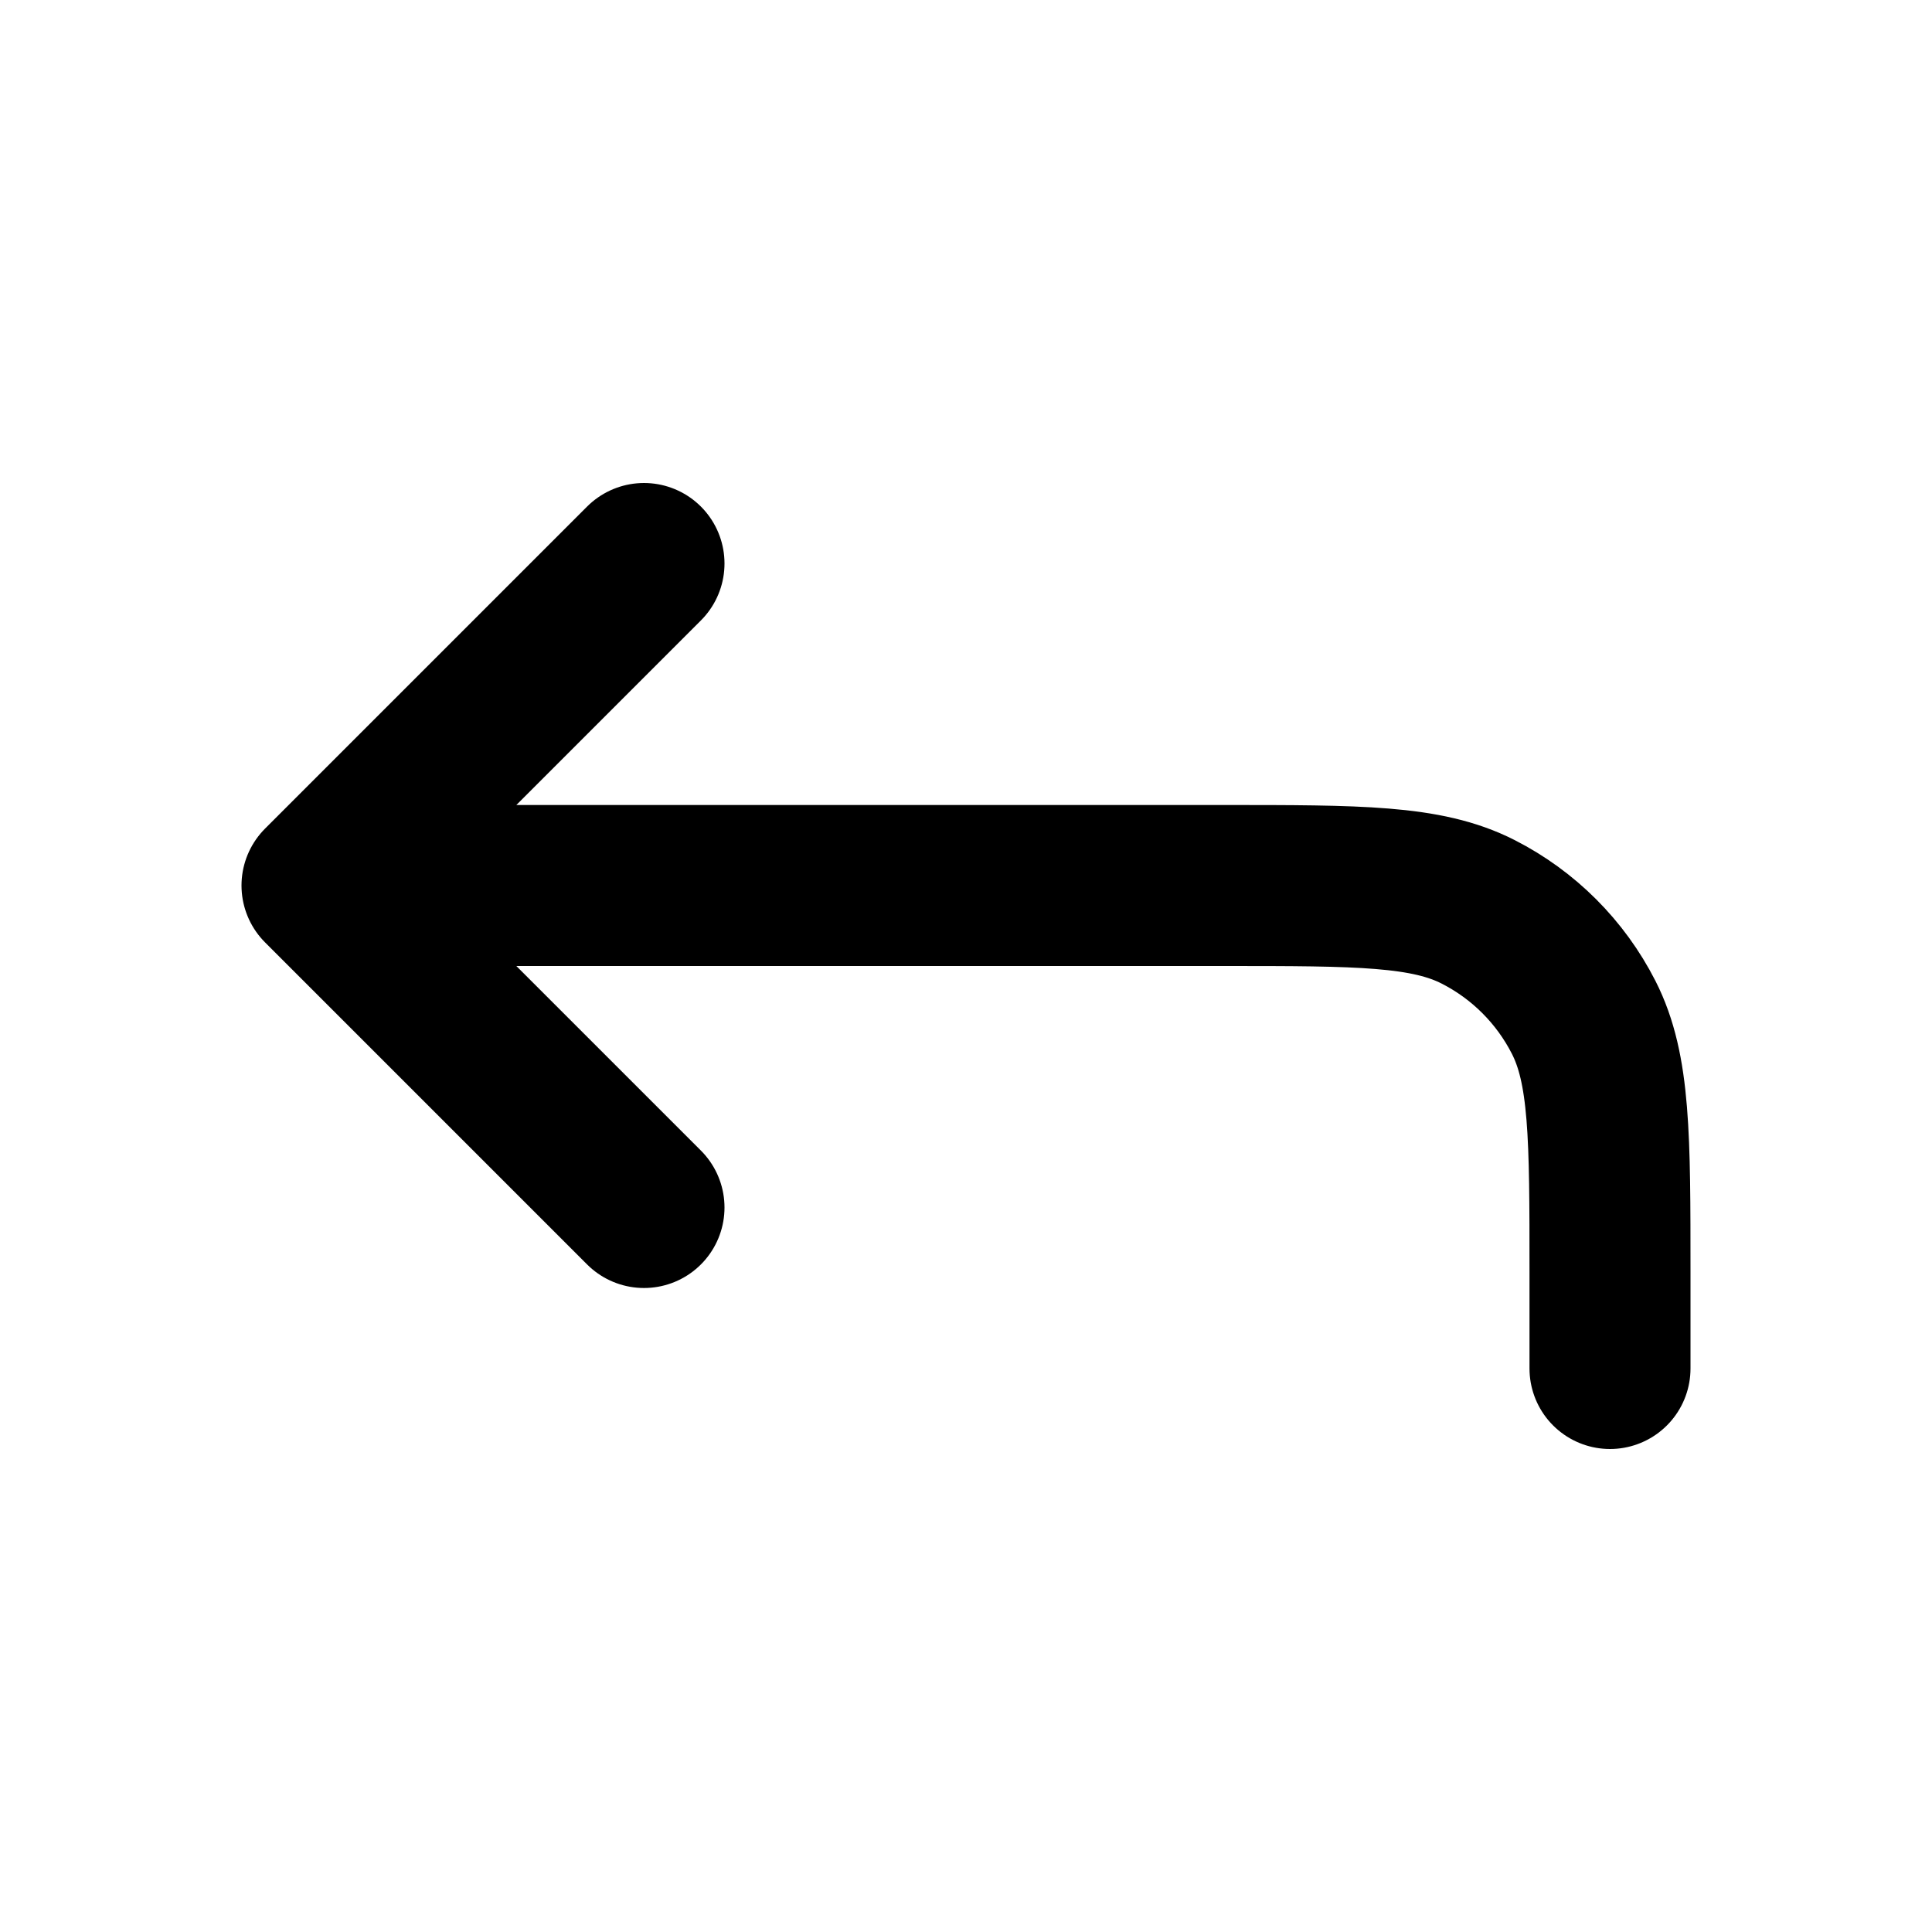
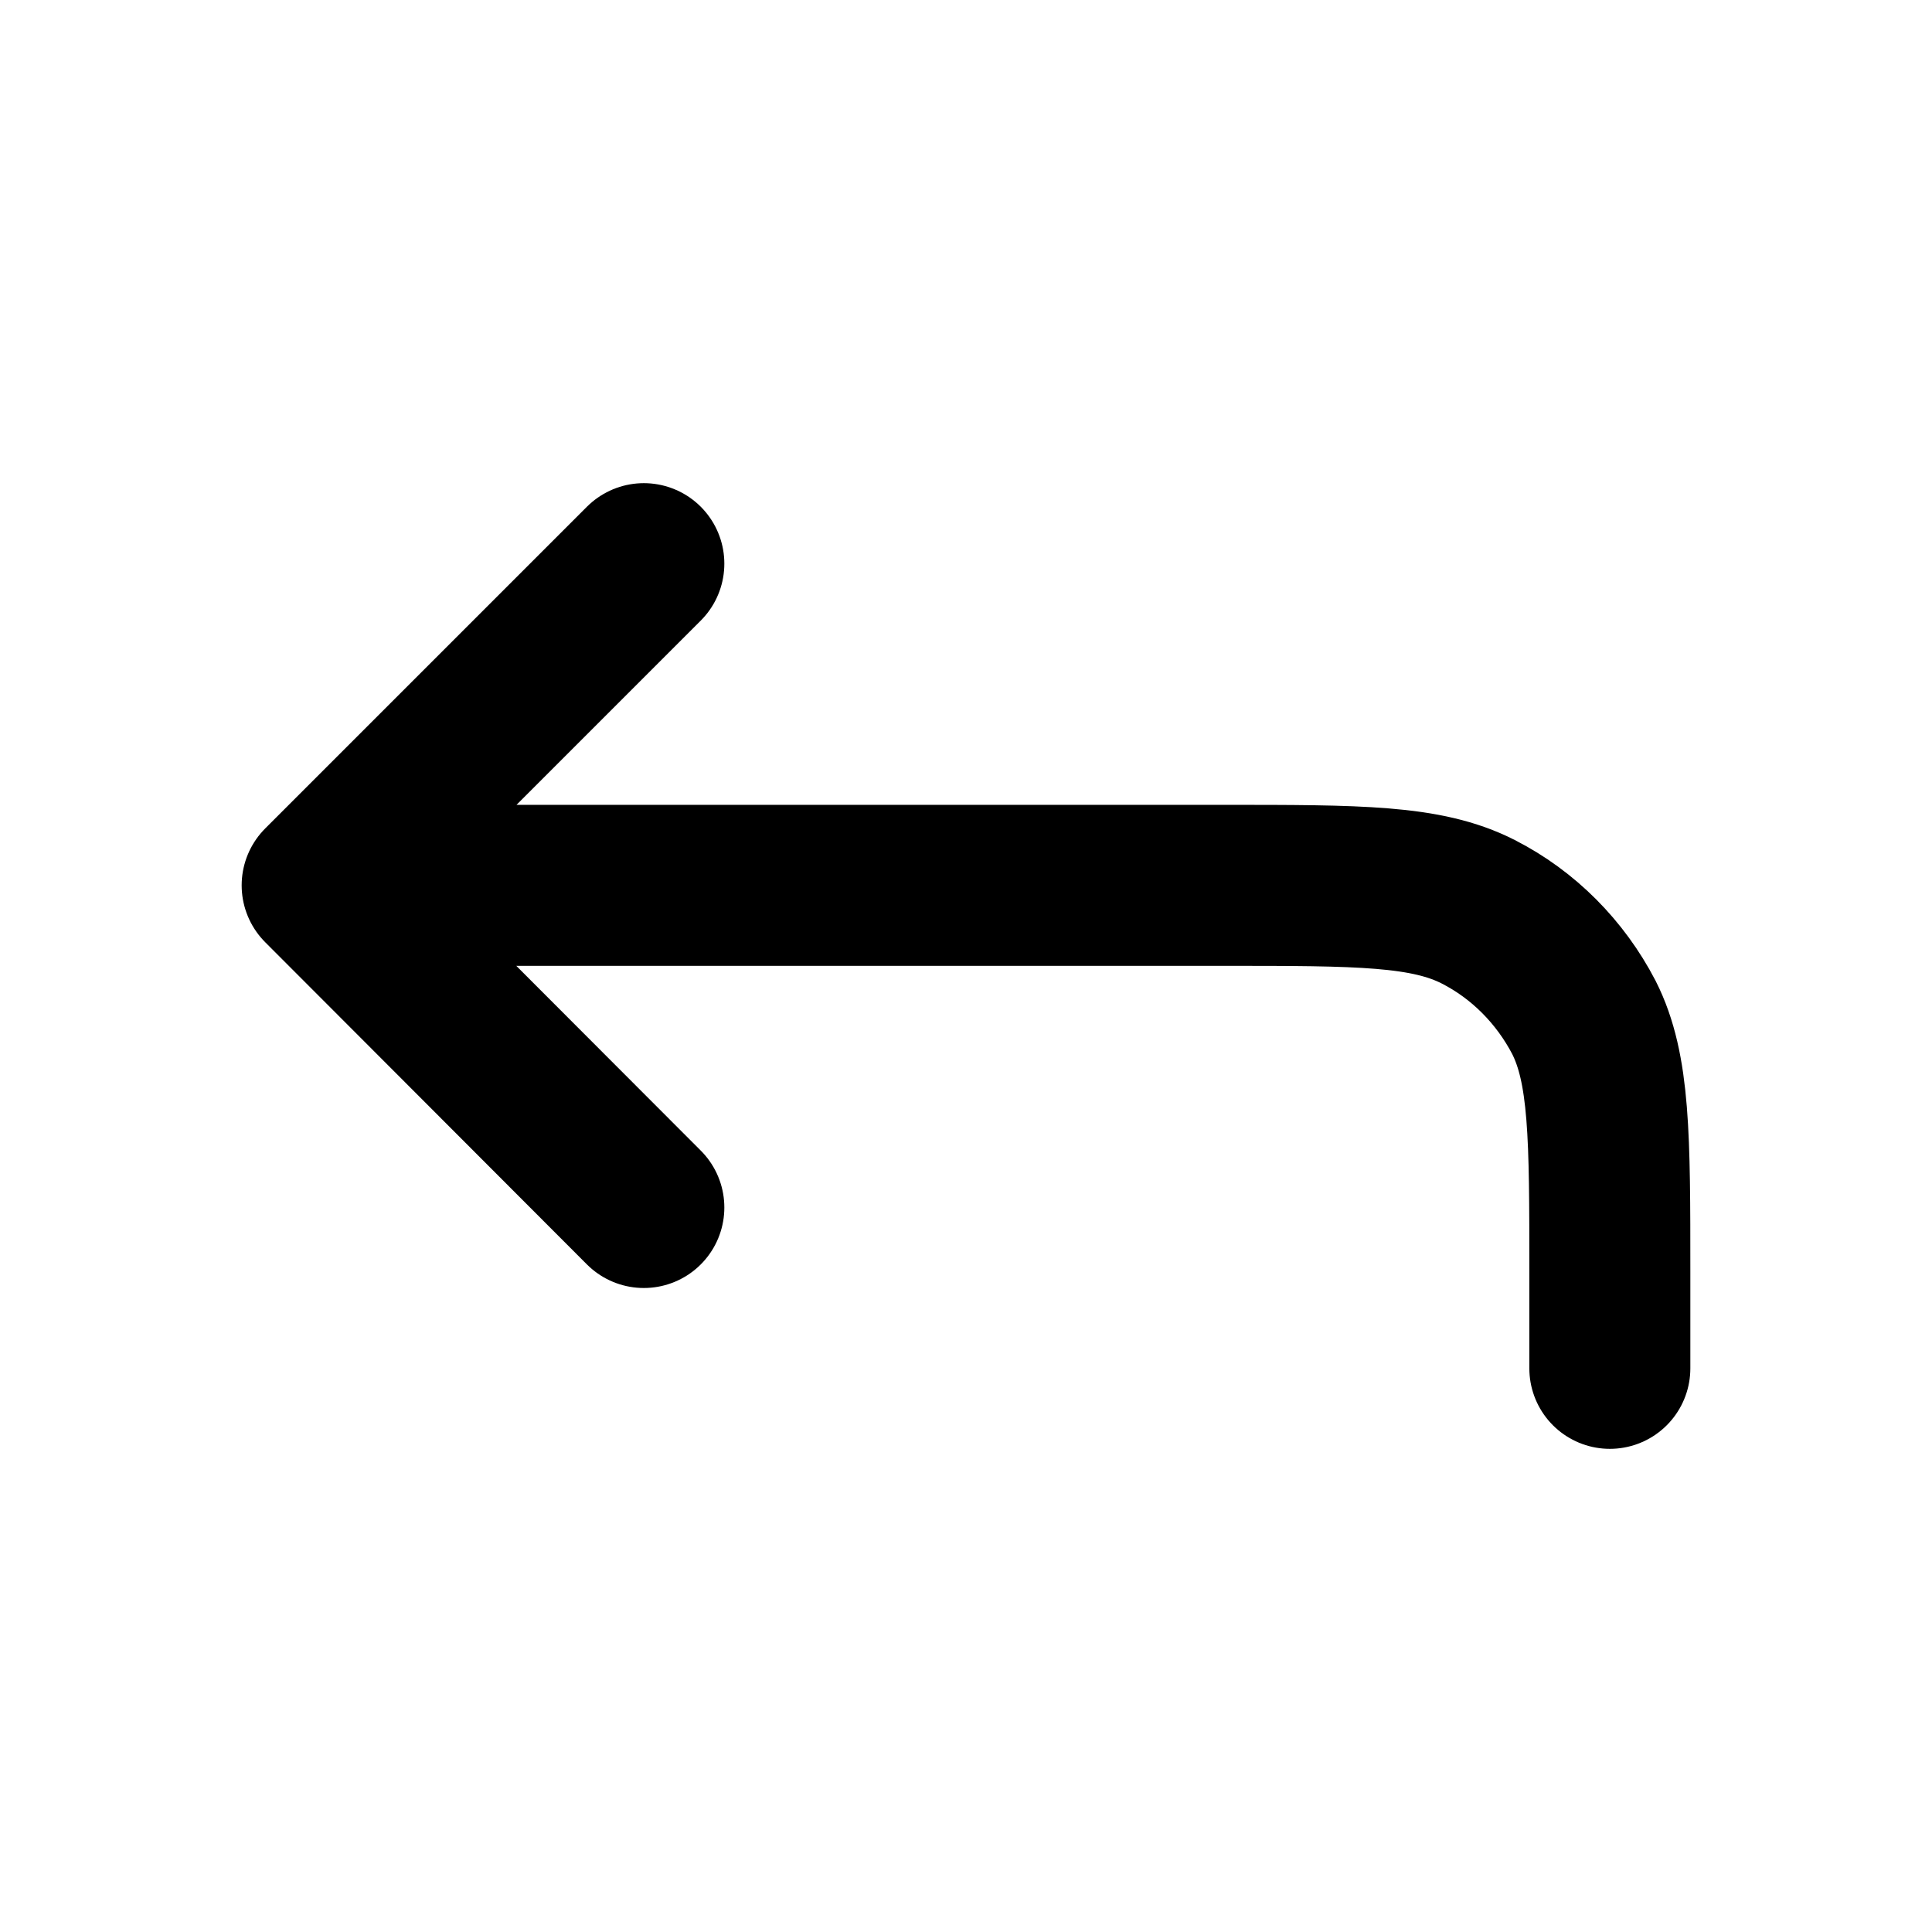
- <svg xmlns="http://www.w3.org/2000/svg" width="800px" height="800px" viewBox="0 0 24 24" fill="none">
-   <path d="M20 17V15.8C20 14.12 20 13.28 19.673 12.638C19.385 12.073 18.927 11.615 18.362 11.327C17.72 11 16.88 11 15.2 11H4M4 11L8 7M4 11L8 15" stroke="#000000" stroke-width="2" stroke-linecap="round" stroke-linejoin="round" />
+ <svg xmlns="http://www.w3.org/2000/svg" width="16" height="16" viewBox="0 0 16 16" fill="none">
+   <path d="M 19.998 16.998 L 19.998 15.803 C 19.998 14.121 19.998 13.277 19.676 12.639 C 19.383 12.076 18.926 11.613 18.363 11.326 C 17.719 10.998 16.881 10.998 15.199 10.998 L 4.002 10.998 M 4.002 10.998 L 7.998 7.002 M 4.002 10.998 L 7.998 15 " stroke="black" stroke-width="2" stroke-linecap="round" transform="matrix(0.666667,0,0,0.666667,0,0)" />
</svg>
